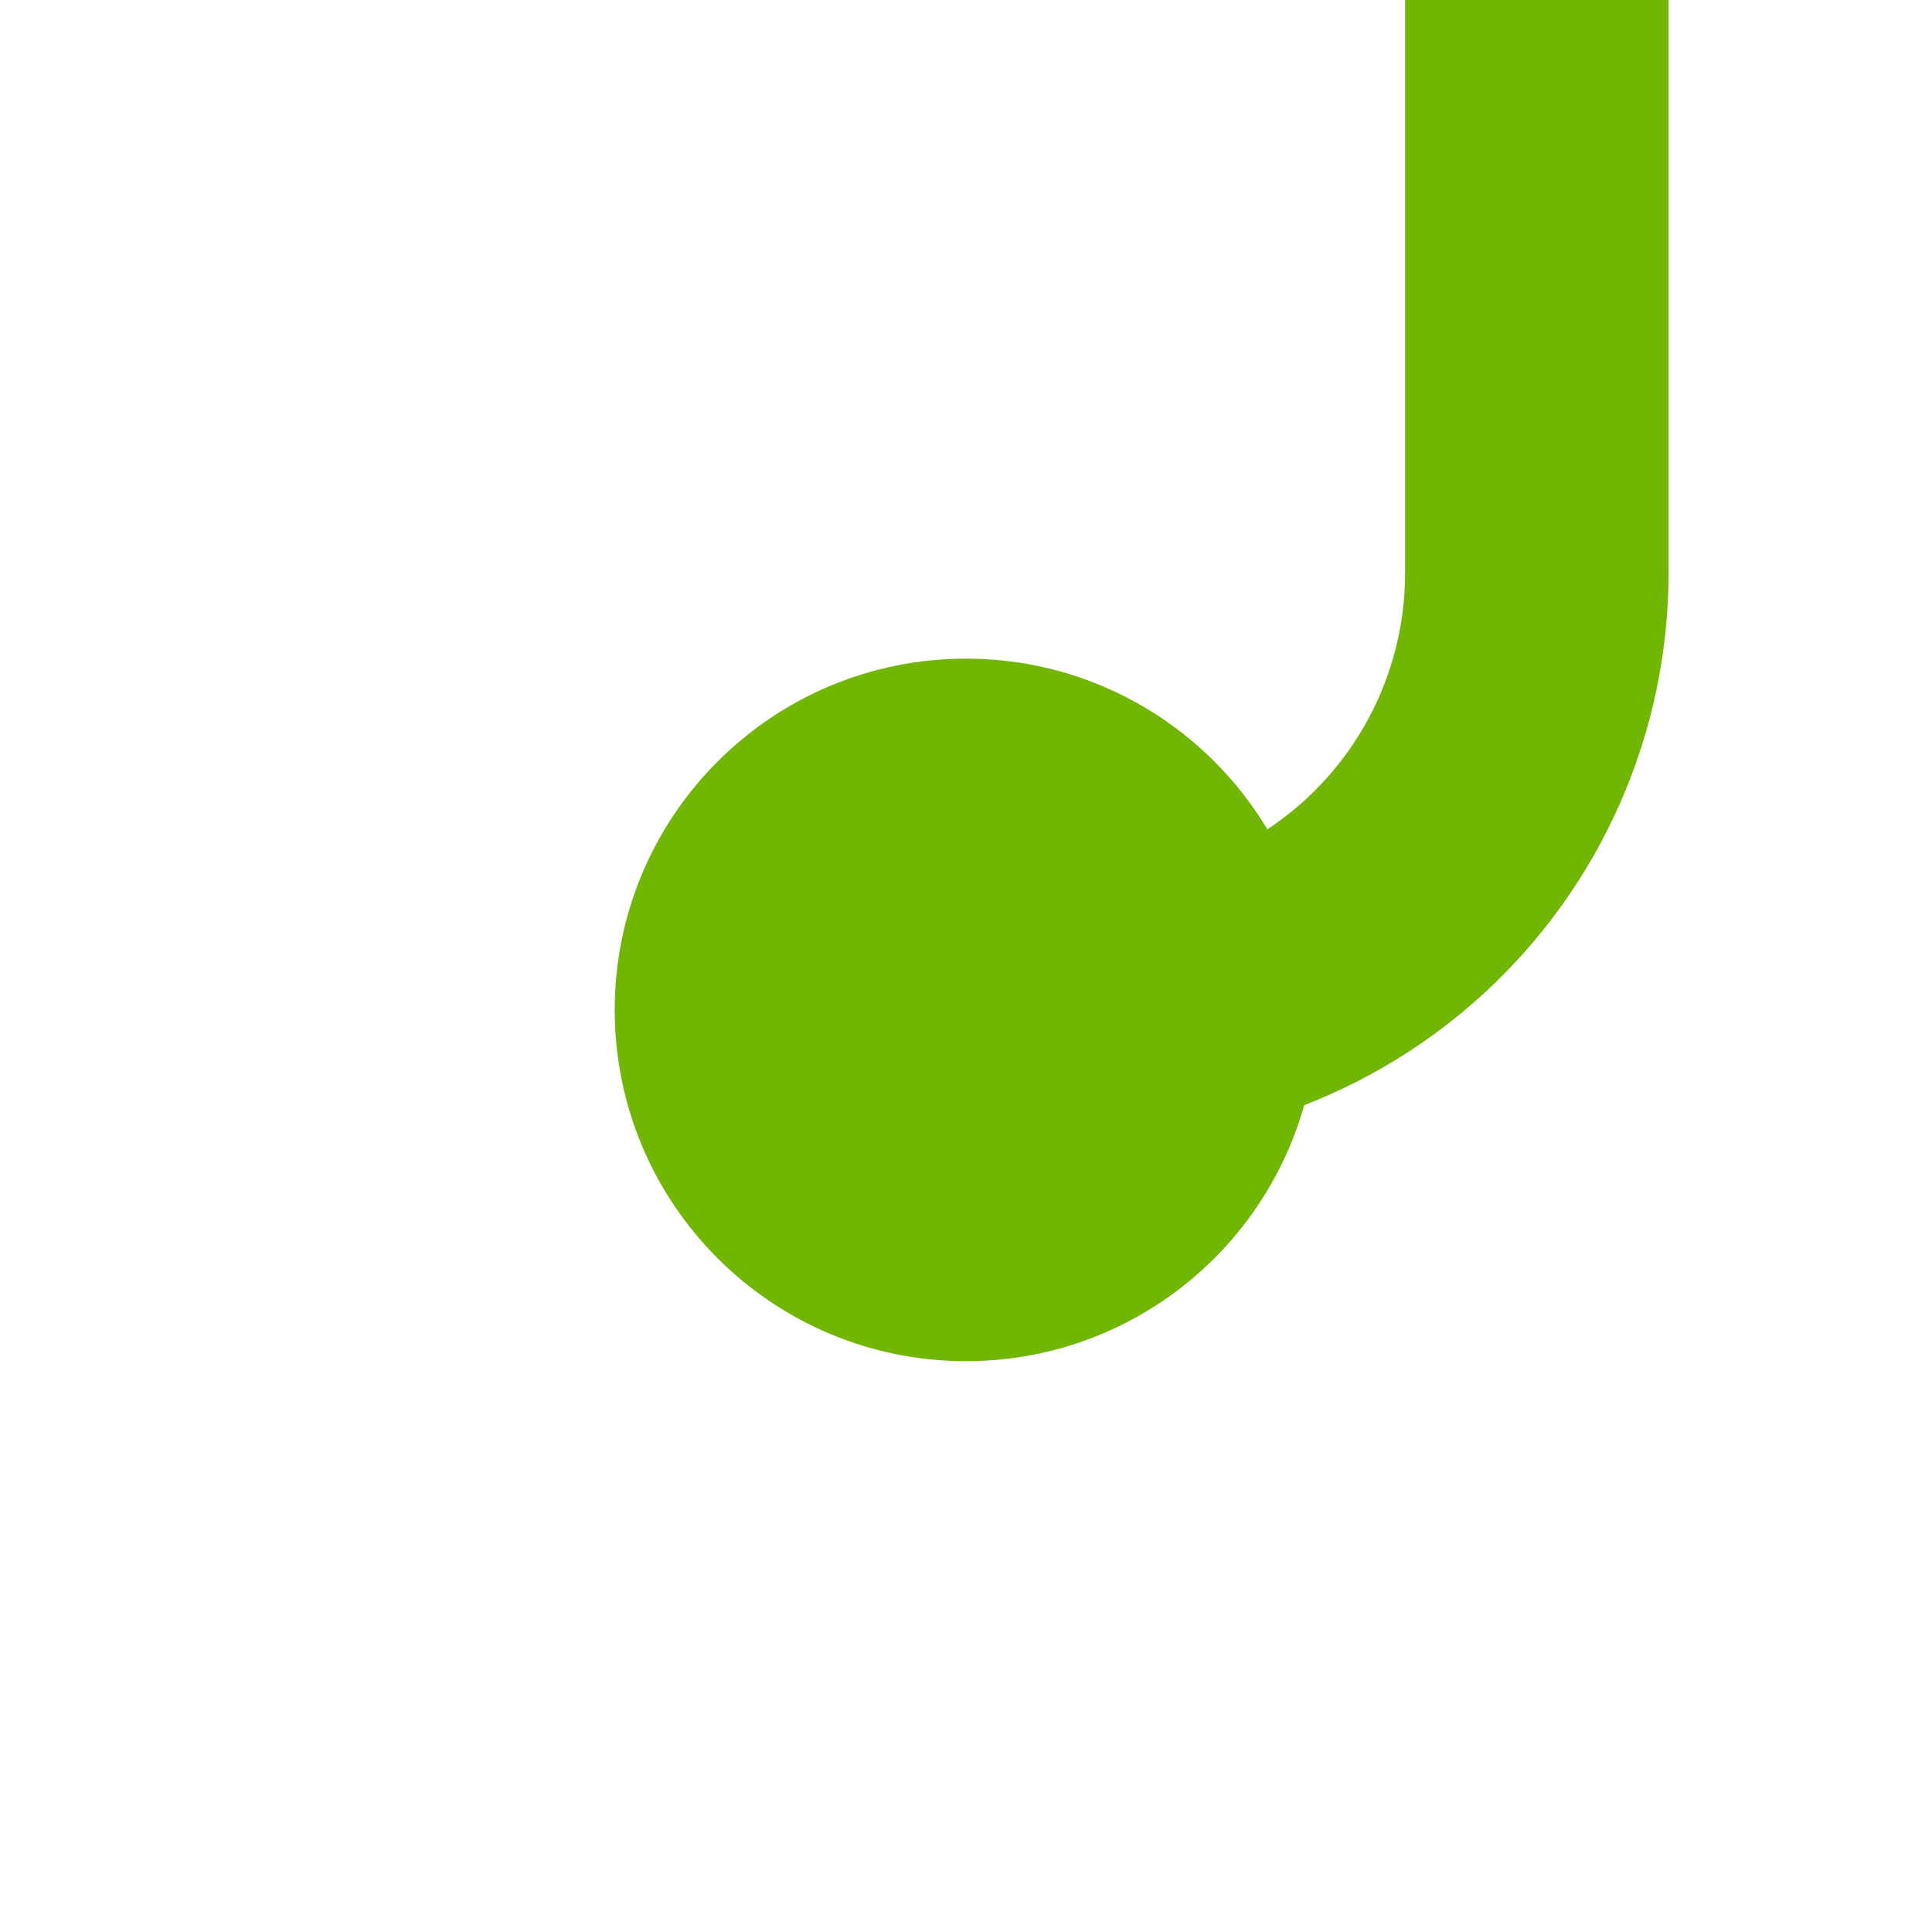
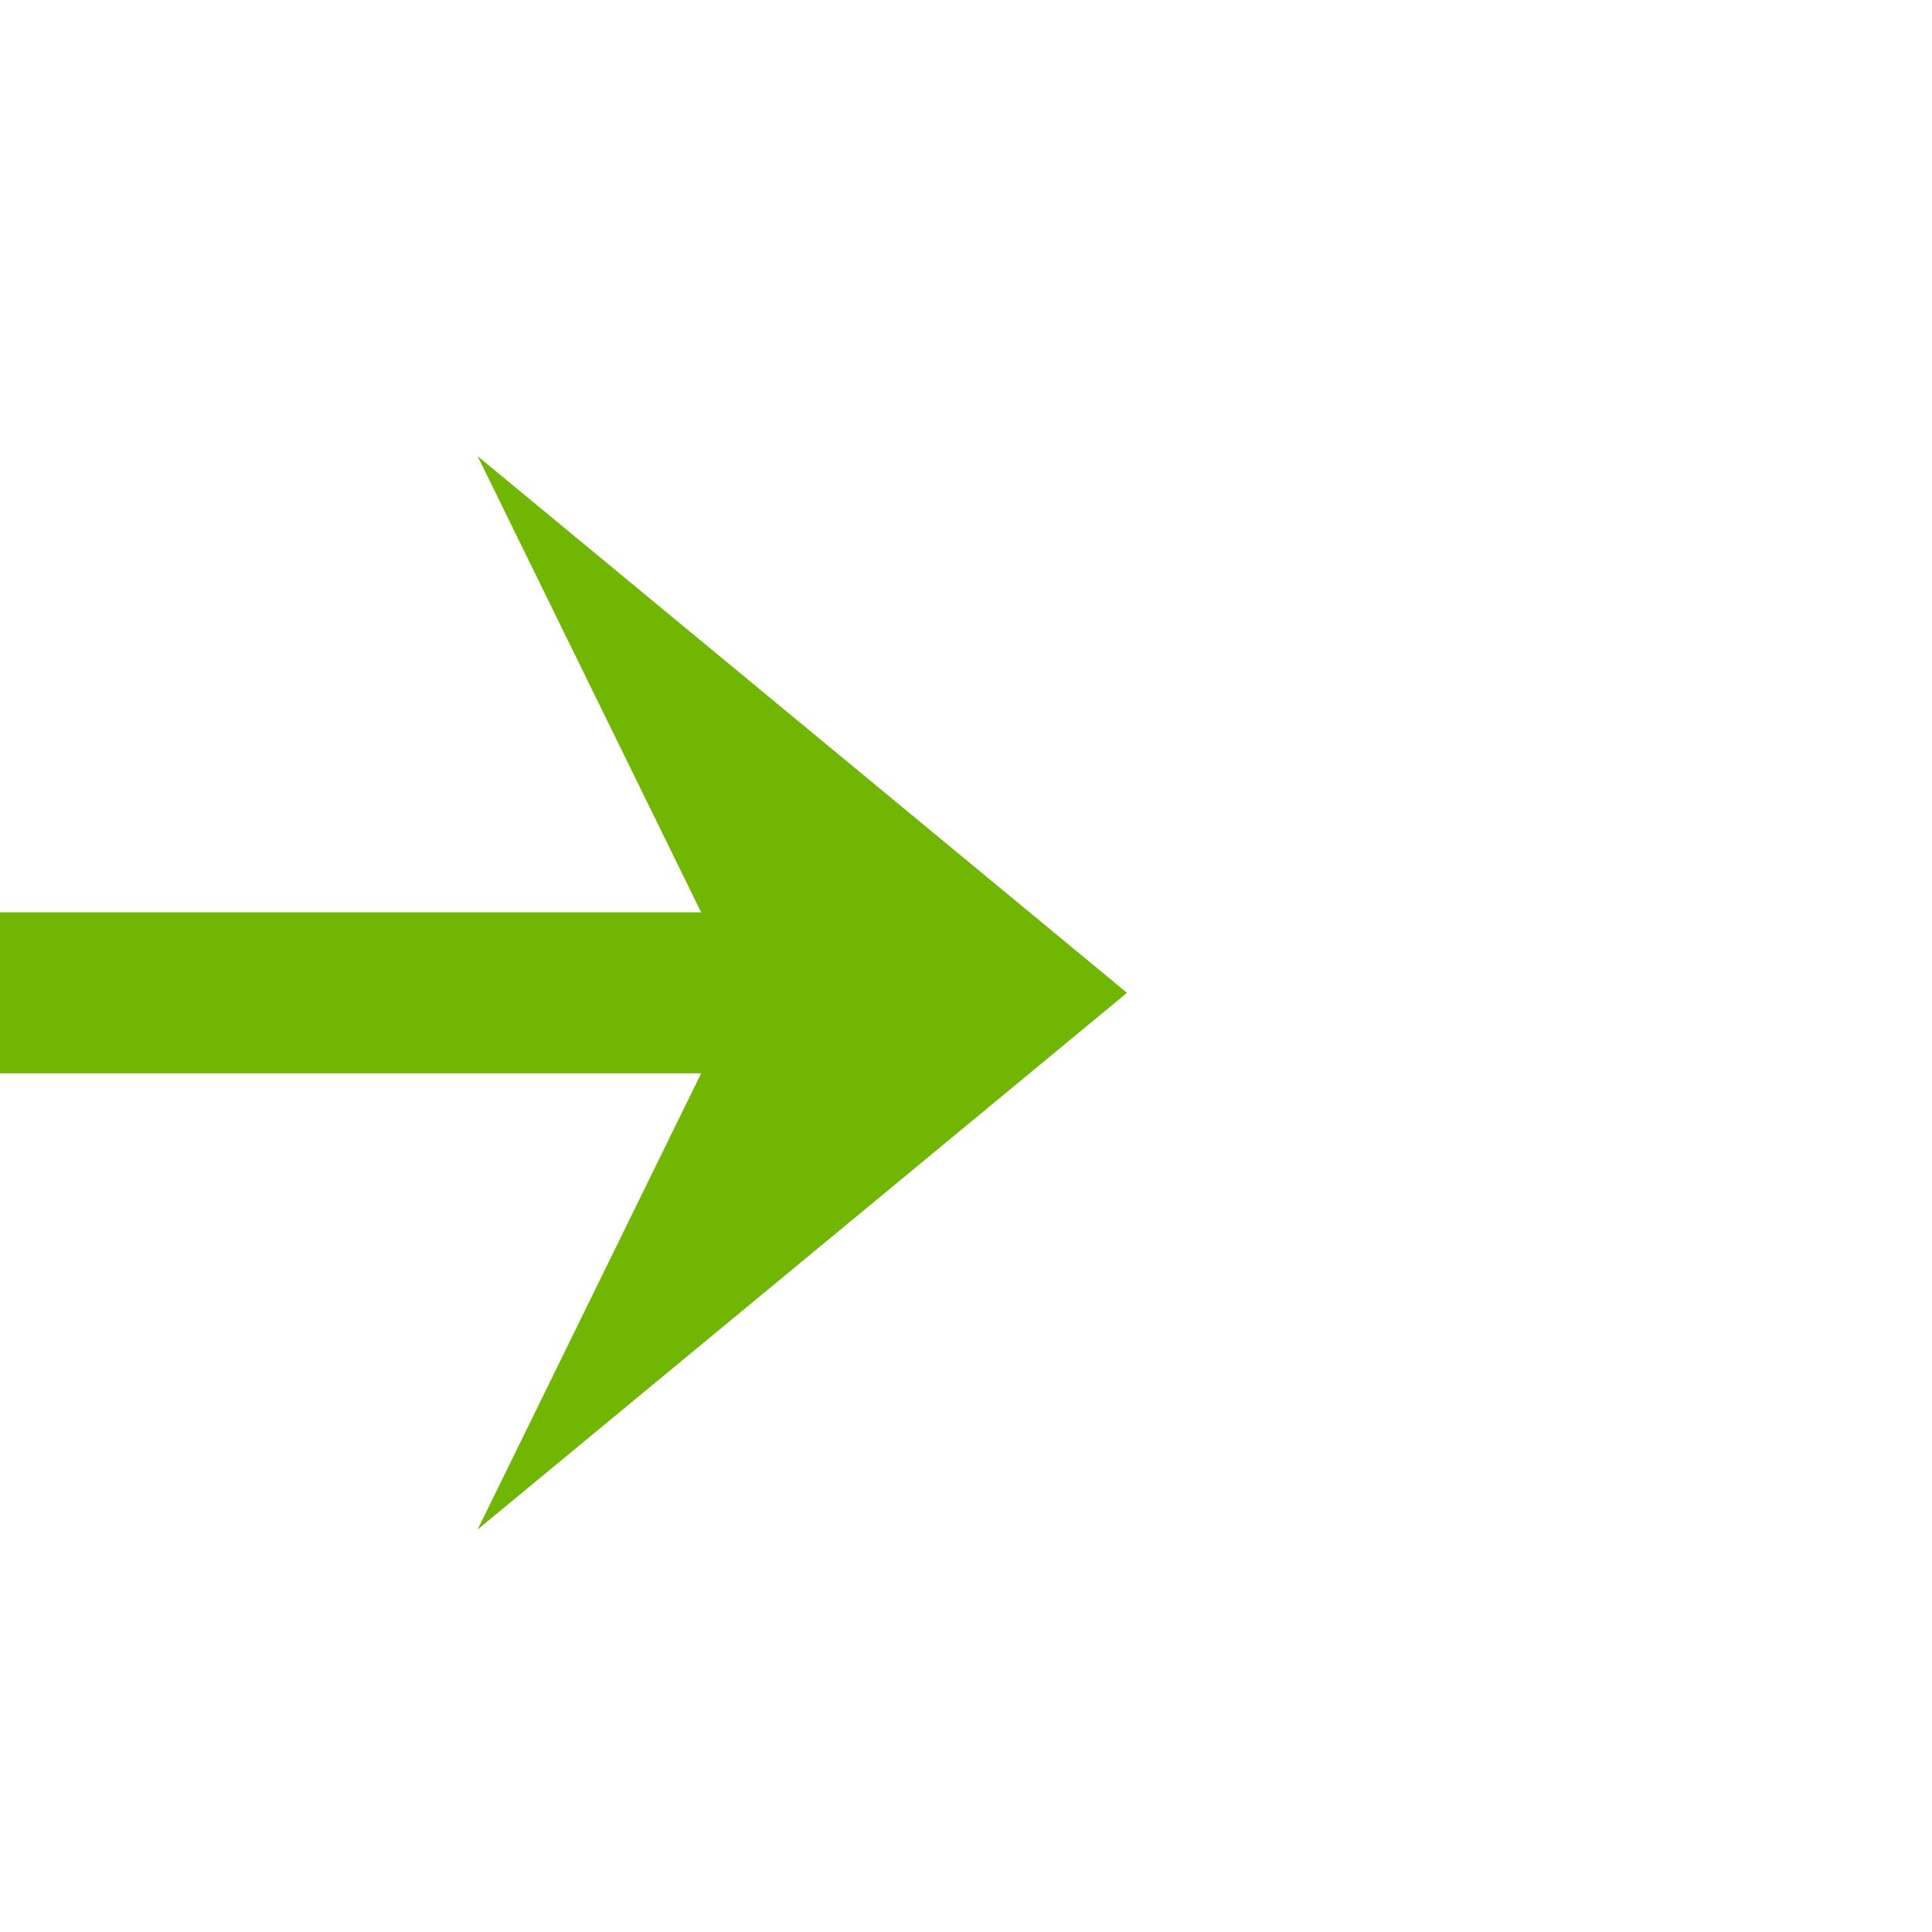
- <svg xmlns="http://www.w3.org/2000/svg" version="1.1" width="22px" height="22px" preserveAspectRatio="xMinYMid meet" viewBox="326 221  22 20">
-   <path d="M 336 231.5  L 338 231.5  A 5 5 0 0 0 343.5 226.5 L 343.5 211  A 5 5 0 0 1 348.5 206.5 L 1571 206.5  A 5 5 0 0 1 1576.5 211.5 L 1576.5 1100  A 5 5 0 0 0 1581.5 1105.5 L 1782 1105.5  " stroke-width="3" stroke="#70b603" fill="none" />
-   <path d="M 337 227.5  A 4 4 0 0 0 333 231.5 A 4 4 0 0 0 337 235.5 A 4 4 0 0 0 341 231.5 A 4 4 0 0 0 337 227.5 Z M 1772.9 1115.5  L 1785 1105.5  L 1772.9 1095.5  L 1777.8 1105.5  L 1772.9 1115.5  Z " fill-rule="nonzero" fill="#70b603" stroke="none" />
+ <svg xmlns="http://www.w3.org/2000/svg" version="1.1" width="36px" height="36px" preserveAspectRatio="xMinYMid meet" viewBox="1764 1818  36 34">
+   <path d="M 854.373 1398.323  A 5 5 0 0 0 858.5 1400.5 L 1654 1400.5  A 5 5 0 0 1 1659.5 1405.5 L 1659.5 1830  A 5 5 0 0 0 1664.5 1835.5 L 1782 1835.5  " stroke-width="3" stroke="#70b603" fill="none" />
+   <path d="M 855.016 1395.087  A 4 4 0 0 0 851.016 1399.087 A 4 4 0 0 0 855.016 1403.087 A 4 4 0 0 0 859.016 1399.087 A 4 4 0 0 0 855.016 1395.087 Z M 1772.9 1845.5  L 1785 1835.5  L 1772.9 1825.5  L 1777.8 1835.5  L 1772.9 1845.5  Z " fill-rule="nonzero" fill="#70b603" stroke="none" />
</svg>
